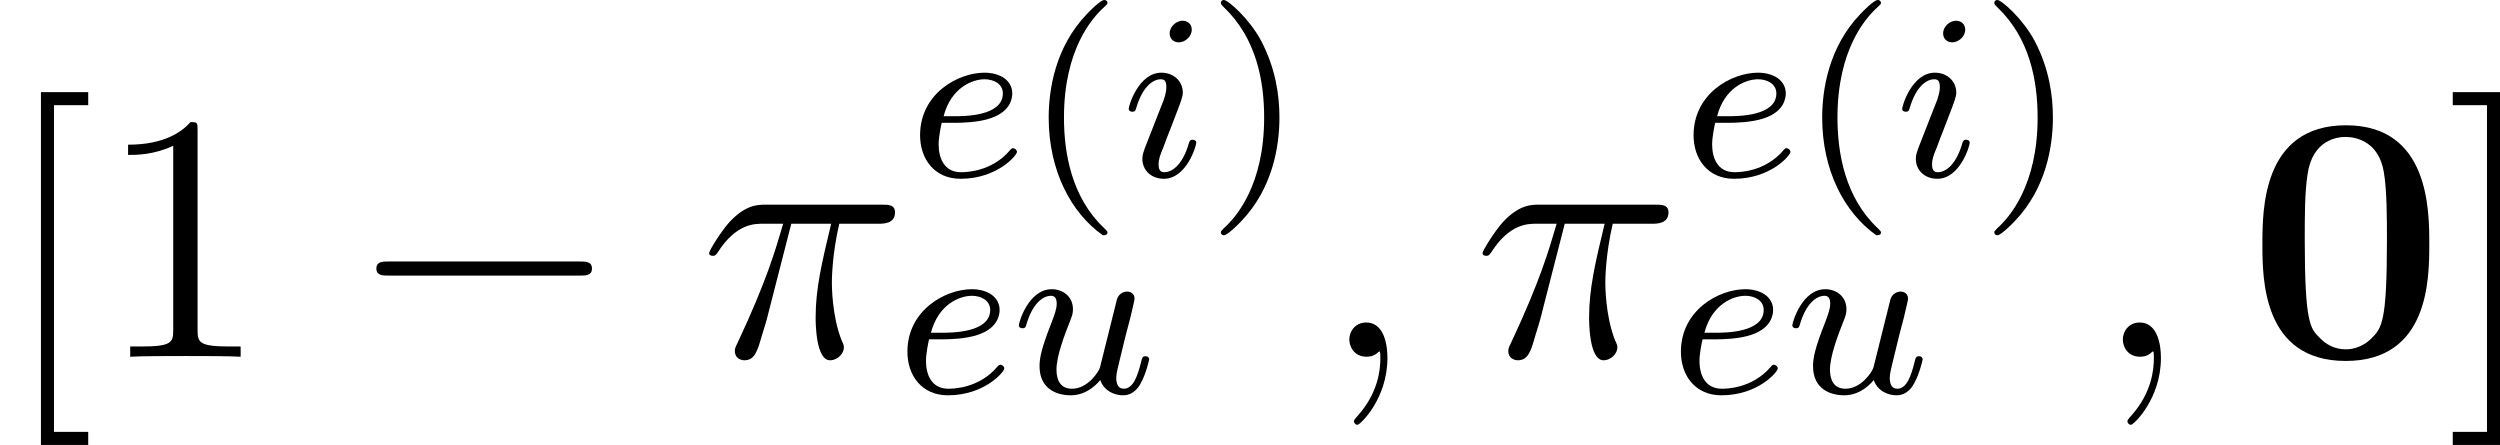
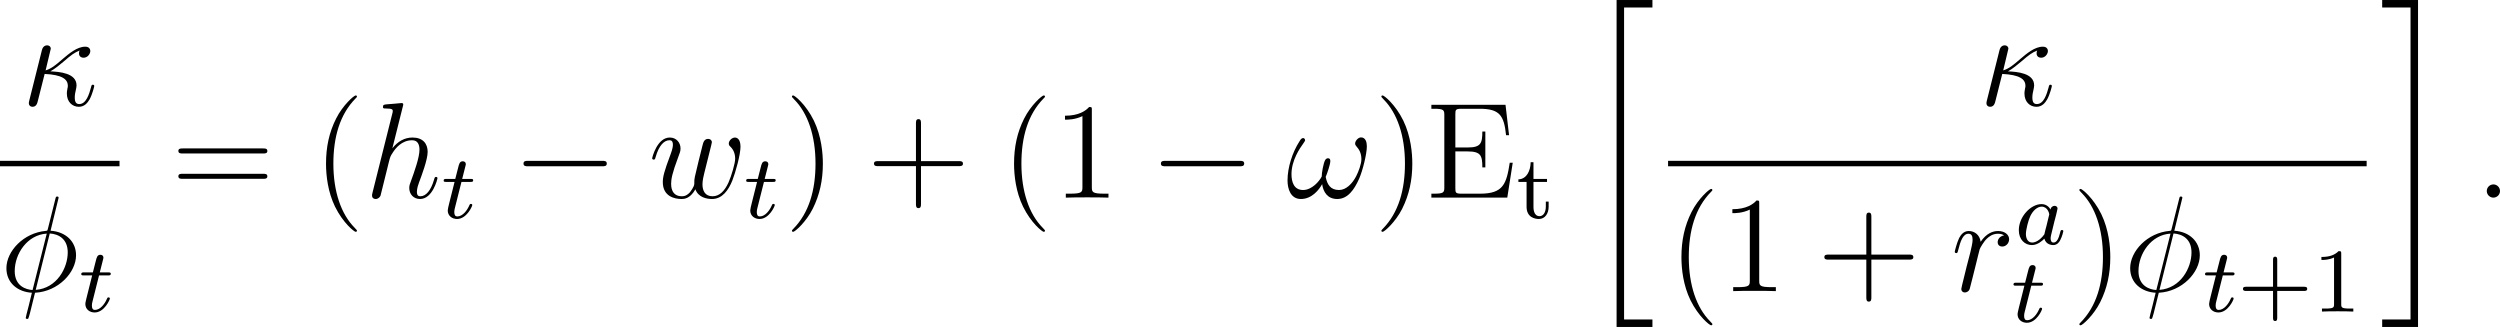
- <svg xmlns="http://www.w3.org/2000/svg" xmlns:xlink="http://www.w3.org/1999/xlink" version="1.1" width="84.713pt" height="15.077pt" viewBox="48.703 46.399 84.713 15.077">
+ <svg xmlns="http://www.w3.org/2000/svg" xmlns:xlink="http://www.w3.org/1999/xlink" version="1.1" width="219.295pt" height="28.68pt" viewBox="113.653 439.303 219.295 28.68">
  <defs>
-     <path id="g8-48" d="M6.181-3.814C6.181-4.961 6.181-7.843 3.359-7.843C.526-7.843 .526-4.973 .526-3.814C.526-2.666 .526 .143 3.347 .143S6.181-2.63 6.181-3.814ZM3.359-.251C2.977-.251 2.69-.406 2.451-.658C2.152-.956 1.961-1.148 1.961-3.957C1.961-4.794 1.961-5.559 2.056-6.181C2.224-7.364 3.084-7.448 3.347-7.448C3.73-7.448 4.471-7.269 4.639-6.265C4.746-5.655 4.746-4.686 4.746-3.957C4.746-1.136 4.567-.968 4.208-.61C3.969-.371 3.646-.251 3.359-.251Z" />
-     <path id="g16-25" d="M3.096-4.507H4.447C4.125-3.168 3.921-2.295 3.921-1.339C3.921-1.172 3.921 .12 4.411 .12C4.663 .12 4.878-.108 4.878-.311C4.878-.371 4.878-.395 4.794-.574C4.471-1.399 4.471-2.427 4.471-2.511C4.471-2.582 4.471-3.431 4.722-4.507H6.061C6.217-4.507 6.611-4.507 6.611-4.89C6.611-5.153 6.384-5.153 6.169-5.153H2.236C1.961-5.153 1.554-5.153 1.004-4.567C.693-4.22 .311-3.587 .311-3.515S.371-3.419 .442-3.419C.526-3.419 .538-3.455 .598-3.527C1.219-4.507 1.841-4.507 2.14-4.507H2.821C2.558-3.61 2.26-2.57 1.279-.478C1.184-.287 1.184-.263 1.184-.191C1.184 .06 1.399 .12 1.506 .12C1.853 .12 1.949-.191 2.092-.693C2.283-1.303 2.283-1.327 2.403-1.805L3.096-4.507Z" />
-     <path id="g16-59" d="M2.331 .048C2.331-.646 2.104-1.16 1.614-1.16C1.231-1.16 1.04-.849 1.04-.586S1.219 0 1.626 0C1.781 0 1.913-.048 2.02-.155C2.044-.179 2.056-.179 2.068-.179C2.092-.179 2.092-.012 2.092 .048C2.092 .442 2.02 1.219 1.327 1.997C1.196 2.14 1.196 2.164 1.196 2.188C1.196 2.248 1.255 2.307 1.315 2.307C1.411 2.307 2.331 1.423 2.331 .048Z" />
-     <path id="g17-40" d="M2.654 1.993C2.718 1.993 2.813 1.993 2.813 1.897C2.813 1.865 2.805 1.857 2.702 1.753C1.61 .725 1.339-.757 1.339-1.993C1.339-4.288 2.287-5.364 2.694-5.731C2.805-5.834 2.813-5.842 2.813-5.882S2.782-5.978 2.702-5.978C2.574-5.978 2.176-5.571 2.112-5.499C1.044-4.384 .821-2.949 .821-1.993C.821-.207 1.57 1.227 2.654 1.993Z" />
-     <path id="g17-41" d="M2.463-1.993C2.463-2.75 2.335-3.658 1.841-4.599C1.451-5.332 .725-5.978 .582-5.978C.502-5.978 .478-5.922 .478-5.882C.478-5.85 .478-5.834 .574-5.738C1.69-4.678 1.945-3.22 1.945-1.993C1.945 .295 .996 1.379 .59 1.745C.486 1.849 .478 1.857 .478 1.897S.502 1.993 .582 1.993C.709 1.993 1.108 1.586 1.172 1.514C2.24 .399 2.463-1.036 2.463-1.993Z" />
-     <use id="g13-0" xlink:href="#g3-0" transform="scale(1.095891)" />
-     <path id="g3-0" d="M7.189-2.509C7.375-2.509 7.571-2.509 7.571-2.727S7.375-2.945 7.189-2.945H1.287C1.102-2.945 .905-2.945 .905-2.727S1.102-2.509 1.287-2.509H7.189Z" />
-     <path id="g15-101" d="M1.602-1.817C1.777-1.817 2.375-1.825 2.798-1.977C3.491-2.216 3.515-2.694 3.515-2.813C3.515-3.26 3.092-3.515 2.574-3.515C1.674-3.515 .391-2.805 .391-1.395C.391-.582 .885 .08 1.761 .08C3.005 .08 3.674-.717 3.674-.829C3.674-.901 3.595-.956 3.547-.956S3.475-.933 3.435-.885C2.805-.143 1.913-.143 1.777-.143C1.196-.143 1.02-.638 1.02-1.084C1.02-1.323 1.092-1.682 1.124-1.817H1.602ZM1.188-2.04C1.443-3.013 2.168-3.292 2.574-3.292C2.893-3.292 3.196-3.132 3.196-2.813C3.196-2.04 1.889-2.04 1.554-2.04H1.188Z" />
-     <path id="g15-105" d="M2.375-4.973C2.375-5.149 2.248-5.276 2.064-5.276C1.857-5.276 1.626-5.085 1.626-4.846C1.626-4.67 1.753-4.543 1.937-4.543C2.144-4.543 2.375-4.734 2.375-4.973ZM1.211-2.048L.781-.948C.741-.829 .701-.733 .701-.598C.701-.207 1.004 .08 1.427 .08C2.2 .08 2.527-1.036 2.527-1.14C2.527-1.219 2.463-1.243 2.407-1.243C2.311-1.243 2.295-1.188 2.271-1.108C2.088-.47 1.761-.143 1.443-.143C1.347-.143 1.251-.183 1.251-.399C1.251-.59 1.307-.733 1.411-.98C1.49-1.196 1.57-1.411 1.658-1.626L1.905-2.271C1.977-2.455 2.072-2.702 2.072-2.837C2.072-3.236 1.753-3.515 1.347-3.515C.574-3.515 .239-2.399 .239-2.295C.239-2.224 .295-2.192 .359-2.192C.462-2.192 .47-2.24 .494-2.319C.717-3.076 1.084-3.292 1.323-3.292C1.435-3.292 1.514-3.252 1.514-3.029C1.514-2.949 1.506-2.837 1.427-2.598L1.211-2.048Z" />
-     <path id="g15-117" d="M2.989-.869C2.949-.717 2.574-.143 2.04-.143C1.65-.143 1.514-.43 1.514-.789C1.514-1.259 1.793-1.977 1.969-2.423C2.048-2.622 2.072-2.694 2.072-2.837C2.072-3.276 1.722-3.515 1.355-3.515C.566-3.515 .239-2.391 .239-2.295C.239-2.224 .295-2.192 .359-2.192C.462-2.192 .47-2.24 .494-2.319C.701-3.029 1.052-3.292 1.331-3.292C1.451-3.292 1.522-3.212 1.522-3.029S1.451-2.662 1.347-2.383C1.012-1.538 .94-1.196 .94-.909C.94-.128 1.53 .08 2 .08C2.598 .08 2.965-.399 2.997-.438C3.124-.064 3.483 .08 3.77 .08C4.144 .08 4.328-.239 4.384-.359C4.543-.646 4.655-1.108 4.655-1.14C4.655-1.188 4.623-1.243 4.527-1.243S4.415-1.203 4.368-.996C4.264-.598 4.121-.143 3.794-.143C3.61-.143 3.539-.295 3.539-.518C3.539-.654 3.61-.925 3.658-1.124S3.826-1.801 3.858-1.945L4.017-2.55C4.065-2.766 4.16-3.14 4.16-3.188C4.16-3.387 4.001-3.435 3.905-3.435C3.794-3.435 3.618-3.363 3.563-3.172L2.989-.869Z" />
-     <path id="g25-49" d="M3.443-7.663C3.443-7.938 3.443-7.95 3.204-7.95C2.917-7.627 2.319-7.185 1.088-7.185V-6.838C1.363-6.838 1.961-6.838 2.618-7.149V-.921C2.618-.49 2.582-.347 1.53-.347H1.16V0C1.482-.024 2.642-.024 3.037-.024S4.579-.024 4.902 0V-.347H4.531C3.479-.347 3.443-.49 3.443-.921V-7.663Z" />
-     <path id="g25-91" d="M2.989 2.989V2.546H1.829V-8.524H2.989V-8.966H1.387V2.989H2.989Z" />
-     <path id="g25-93" d="M1.853-8.966H.251V-8.524H1.411V2.546H.251V2.989H1.853V-8.966Z" />
+     <path id="g10-20" d="M2.989 28.202H6.133V27.545H3.646V.179H6.133V-.478H2.989V28.202Z" />
+     <path id="g10-21" d="M2.654 27.545H.167V28.202H3.312V-.478H.167V.179H2.654V27.545Z" />
+     <path id="g18-43" d="M3.475-1.809H5.818C5.93-1.809 6.105-1.809 6.105-1.993S5.93-2.176 5.818-2.176H3.475V-4.527C3.475-4.639 3.475-4.814 3.292-4.814S3.108-4.639 3.108-4.527V-2.176H.757C.646-2.176 .47-2.176 .47-1.993S.646-1.809 .757-1.809H3.108V.542C3.108 .654 3.108 .829 3.292 .829S3.475 .654 3.475 .542V-1.809Z" />
+     <path id="g18-49" d="M2.503-5.077C2.503-5.292 2.487-5.3 2.271-5.3C1.945-4.981 1.522-4.79 .765-4.79V-4.527C.98-4.527 1.411-4.527 1.873-4.742V-.654C1.873-.359 1.849-.263 1.092-.263H.813V0C1.14-.024 1.825-.024 2.184-.024S3.236-.024 3.563 0V-.263H3.284C2.527-.263 2.503-.359 2.503-.654V-5.077Z" />
+     <path id="g18-116" d="M1.482-3.172H2.67V-3.435H1.482V-4.902H1.235C1.227-4.176 .901-3.419 .159-3.395V-3.172H.877V-.996C.877-.064 1.594 .08 1.961 .08C2.495 .08 2.813-.399 2.813-.996V-1.443H2.566V-1.012C2.566-.462 2.319-.167 2.016-.167C1.482-.167 1.482-.853 1.482-.98V-3.172Z" />
+     <use id="g13-0" xlink:href="#g2-0" transform="scale(1.095891)" />
+     <path id="g2-0" d="M7.189-2.509C7.375-2.509 7.571-2.509 7.571-2.727S7.375-2.945 7.189-2.945H1.287C1.102-2.945 .905-2.945 .905-2.727S1.102-2.509 1.287-2.509H7.189Z" />
+     <path id="g26-40" d="M3.885 2.905C3.885 2.869 3.885 2.845 3.682 2.642C2.487 1.435 1.817-.538 1.817-2.977C1.817-5.296 2.379-7.293 3.766-8.703C3.885-8.811 3.885-8.835 3.885-8.871C3.885-8.942 3.826-8.966 3.778-8.966C3.622-8.966 2.642-8.106 2.056-6.934C1.447-5.727 1.172-4.447 1.172-2.977C1.172-1.913 1.339-.49 1.961 .789C2.666 2.224 3.646 3.001 3.778 3.001C3.826 3.001 3.885 2.977 3.885 2.905Z" />
+     <path id="g26-41" d="M3.371-2.977C3.371-3.885 3.252-5.368 2.582-6.755C1.877-8.189 .897-8.966 .765-8.966C.717-8.966 .658-8.942 .658-8.871C.658-8.835 .658-8.811 .861-8.608C2.056-7.4 2.726-5.428 2.726-2.989C2.726-.669 2.164 1.327 .777 2.738C.658 2.845 .658 2.869 .658 2.905C.658 2.977 .717 3.001 .765 3.001C.921 3.001 1.901 2.14 2.487 .968C3.096-.251 3.371-1.542 3.371-2.977Z" />
+     <path id="g26-43" d="M4.77-2.762H8.07C8.237-2.762 8.452-2.762 8.452-2.977C8.452-3.204 8.249-3.204 8.07-3.204H4.77V-6.504C4.77-6.671 4.77-6.886 4.555-6.886C4.328-6.886 4.328-6.683 4.328-6.504V-3.204H1.028C.861-3.204 .646-3.204 .646-2.989C.646-2.762 .849-2.762 1.028-2.762H4.328V.538C4.328 .705 4.328 .921 4.543 .921C4.77 .921 4.77 .717 4.77 .538V-2.762Z" />
+     <path id="g26-49" d="M3.443-7.663C3.443-7.938 3.443-7.95 3.204-7.95C2.917-7.627 2.319-7.185 1.088-7.185V-6.838C1.363-6.838 1.961-6.838 2.618-7.149V-.921C2.618-.49 2.582-.347 1.53-.347H1.16V0C1.482-.024 2.642-.024 3.037-.024S4.579-.024 4.902 0V-.347H4.531C3.479-.347 3.443-.49 3.443-.921V-7.663Z" />
+     <path id="g26-61" d="M8.07-3.873C8.237-3.873 8.452-3.873 8.452-4.089C8.452-4.316 8.249-4.316 8.07-4.316H1.028C.861-4.316 .646-4.316 .646-4.101C.646-3.873 .849-3.873 1.028-3.873H8.07ZM8.07-1.65C8.237-1.65 8.452-1.65 8.452-1.865C8.452-2.092 8.249-2.092 8.07-2.092H1.028C.861-2.092 .646-2.092 .646-1.877C.646-1.65 .849-1.65 1.028-1.65H8.07Z" />
+     <path id="g26-69" d="M7.627-3.061H7.364C7.077-1.196 6.791-.347 4.77-.347H3.144C2.618-.347 2.594-.43 2.594-.825V-4.053H3.682C4.83-4.053 4.961-3.682 4.961-2.654H5.224V-5.798H4.961C4.961-4.77 4.83-4.4 3.682-4.4H2.594V-7.317C2.594-7.711 2.618-7.795 3.144-7.795H4.734C6.492-7.795 6.862-7.197 7.042-5.475H7.305L6.994-8.141H.49V-7.795H.729C1.59-7.795 1.626-7.675 1.626-7.233V-.909C1.626-.466 1.59-.347 .729-.347H.49V0H7.149L7.627-3.061Z" />
+     <path id="g15-97" d="M3.124-3.037C3.053-3.172 2.821-3.515 2.335-3.515C1.387-3.515 .343-2.407 .343-1.227C.343-.399 .877 .08 1.49 .08C2 .08 2.439-.327 2.582-.486C2.726 .064 3.268 .08 3.363 .08C3.73 .08 3.913-.223 3.977-.359C4.136-.646 4.248-1.108 4.248-1.14C4.248-1.188 4.216-1.243 4.121-1.243S4.009-1.196 3.961-.996C3.85-.558 3.698-.143 3.387-.143C3.204-.143 3.132-.295 3.132-.518C3.132-.654 3.204-.925 3.252-1.124S3.419-1.801 3.451-1.945L3.61-2.55C3.65-2.742 3.738-3.076 3.738-3.116C3.738-3.3 3.587-3.363 3.483-3.363C3.363-3.363 3.164-3.284 3.124-3.037ZM2.582-.861C2.184-.311 1.769-.143 1.514-.143C1.148-.143 .964-.478 .964-.893C.964-1.267 1.18-2.12 1.355-2.471C1.586-2.957 1.977-3.292 2.343-3.292C2.861-3.292 3.013-2.71 3.013-2.614C3.013-2.582 2.813-1.801 2.766-1.594C2.662-1.219 2.662-1.203 2.582-.861Z" />
+     <path id="g15-116" d="M1.761-3.172H2.542C2.694-3.172 2.79-3.172 2.79-3.324C2.79-3.435 2.686-3.435 2.55-3.435H1.825L2.112-4.567C2.144-4.686 2.144-4.726 2.144-4.734C2.144-4.902 2.016-4.981 1.881-4.981C1.61-4.981 1.554-4.766 1.467-4.407L1.219-3.435H.454C.303-3.435 .199-3.435 .199-3.284C.199-3.172 .303-3.172 .438-3.172H1.156L.677-1.259C.63-1.06 .558-.781 .558-.669C.558-.191 .948 .08 1.371 .08C2.224 .08 2.71-1.044 2.71-1.14C2.71-1.227 2.638-1.243 2.59-1.243C2.503-1.243 2.495-1.211 2.439-1.092C2.279-.709 1.881-.143 1.395-.143C1.227-.143 1.132-.255 1.132-.518C1.132-.669 1.156-.757 1.18-.861L1.761-3.172Z" />
+     <path id="g16-20" d="M2.546-2.989C2.941-3.204 3.383-3.575 3.682-3.826C4.4-4.447 4.663-4.639 5.117-4.818C5.069-4.746 5.057-4.651 5.057-4.567C5.057-4.244 5.332-4.184 5.452-4.184C5.834-4.184 6.049-4.543 6.049-4.77C6.049-4.842 6.025-5.153 5.607-5.153C4.89-5.153 4.184-4.543 3.658-4.101C2.965-3.491 2.618-3.228 2.128-3.072L2.582-4.973C2.582-5.165 2.427-5.272 2.271-5.272C2.164-5.272 1.901-5.236 1.805-4.854L.693-.418C.658-.275 .658-.251 .658-.179C.658-.012 .789 .12 .968 .12C1.327 .12 1.399-.191 1.459-.442C1.53-.693 2.02-2.69 2.044-2.762C3.563-2.69 4.077-2.307 4.077-1.722C4.077-1.638 4.077-1.602 4.041-1.47C3.993-1.243 3.993-1.112 3.993-1.04C3.993-.323 4.459 .12 5.045 .12C5.535 .12 5.81-.227 5.99-.538C6.241-1.004 6.396-1.662 6.396-1.71C6.396-1.769 6.348-1.817 6.276-1.817C6.169-1.817 6.157-1.769 6.109-1.578C5.954-1.004 5.691-.12 5.081-.12C4.818-.12 4.686-.275 4.686-.693C4.686-.921 4.734-1.184 4.782-1.363C4.806-1.482 4.842-1.626 4.842-1.757C4.842-2.845 3.335-2.953 2.546-2.989Z" />
+     <path id="g16-30" d="M5.141-8.189C5.141-8.297 5.057-8.297 5.021-8.297C4.914-8.297 4.902-8.273 4.854-8.07L4.208-5.499C4.172-5.344 4.16-5.332 4.148-5.32C4.136-5.296 4.053-5.284 4.029-5.284C2.068-5.117 .562-3.503 .562-2.008C.562-.717 1.554 .072 2.798 .143C2.702 .514 2.618 .897 2.523 1.267C2.355 1.901 2.26 2.295 2.26 2.343C2.26 2.367 2.26 2.439 2.379 2.439C2.415 2.439 2.463 2.439 2.487 2.391C2.511 2.367 2.582 2.08 2.63 1.925L3.072 .143C5.117 .036 6.671-1.638 6.671-3.144C6.671-4.352 5.762-5.212 4.435-5.296L5.141-8.189ZM4.364-5.057C5.153-5.009 5.942-4.567 5.942-3.395C5.942-2.044 4.997-.251 3.132-.108L4.364-5.057ZM2.857-.096C2.271-.132 1.291-.442 1.291-1.757C1.291-3.264 2.379-4.937 4.101-5.045L2.857-.096Z" />
+     <path id="g16-33" d="M7.101-4.495C7.101-4.842 7.006-5.284 6.587-5.284C6.348-5.284 6.073-4.985 6.073-4.746C6.073-4.639 6.121-4.567 6.217-4.459C6.396-4.256 6.623-3.933 6.623-3.371C6.623-2.941 6.36-2.26 6.169-1.889C5.834-1.231 5.284-.669 4.663-.669C3.909-.669 3.622-1.148 3.491-1.817C3.622-2.128 3.897-2.905 3.897-3.216C3.897-3.347 3.85-3.455 3.694-3.455C3.61-3.455 3.515-3.407 3.455-3.312C3.288-3.049 3.132-2.104 3.144-1.853C2.917-1.411 2.271-.669 1.506-.669C.705-.669 .49-1.375 .49-2.056C.49-3.3 1.267-4.388 1.482-4.686C1.602-4.866 1.686-4.985 1.686-5.009C1.686-5.093 1.638-5.224 1.53-5.224C1.339-5.224 1.279-5.069 1.184-4.926C.574-3.981 .143-2.654 .143-1.506C.143-.765 .418 .12 1.315 .12C2.307 .12 2.929-.729 3.18-1.184C3.276-.514 3.634 .12 4.507 .12C5.416 .12 5.99-.681 6.42-1.65C6.731-2.343 7.101-3.838 7.101-4.495Z" />
+     <path id="g16-58" d="M2.2-.574C2.2-.921 1.913-1.16 1.626-1.16C1.279-1.16 1.04-.873 1.04-.586C1.04-.239 1.327 0 1.614 0C1.961 0 2.2-.287 2.2-.574Z" />
+     <path id="g16-104" d="M3.359-7.998C3.371-8.046 3.395-8.118 3.395-8.177C3.395-8.297 3.276-8.297 3.252-8.297C3.24-8.297 2.654-8.249 2.594-8.237C2.391-8.225 2.212-8.201 1.997-8.189C1.698-8.165 1.614-8.153 1.614-7.938C1.614-7.819 1.71-7.819 1.877-7.819C2.463-7.819 2.475-7.711 2.475-7.592C2.475-7.52 2.451-7.424 2.439-7.388L.705-.466C.658-.287 .658-.263 .658-.191C.658 .072 .861 .12 .98 .12C1.184 .12 1.339-.036 1.399-.167L1.937-2.331C1.997-2.594 2.068-2.845 2.128-3.108C2.26-3.61 2.26-3.622 2.487-3.969S3.252-5.033 4.172-5.033C4.651-5.033 4.818-4.674 4.818-4.196C4.818-3.527 4.352-2.224 4.089-1.506C3.981-1.219 3.921-1.064 3.921-.849C3.921-.311 4.292 .12 4.866 .12C5.978 .12 6.396-1.638 6.396-1.71C6.396-1.769 6.348-1.817 6.276-1.817C6.169-1.817 6.157-1.781 6.097-1.578C5.822-.622 5.38-.12 4.902-.12C4.782-.12 4.591-.132 4.591-.514C4.591-.825 4.734-1.207 4.782-1.339C4.997-1.913 5.535-3.324 5.535-4.017C5.535-4.734 5.117-5.272 4.208-5.272C3.527-5.272 2.929-4.949 2.439-4.328L3.359-7.998Z" />
+     <path id="g16-114" d="M4.651-4.89C4.28-4.818 4.089-4.555 4.089-4.292C4.089-4.005 4.316-3.909 4.483-3.909C4.818-3.909 5.093-4.196 5.093-4.555C5.093-4.937 4.722-5.272 4.125-5.272C3.646-5.272 3.096-5.057 2.594-4.328C2.511-4.961 2.032-5.272 1.554-5.272C1.088-5.272 .849-4.914 .705-4.651C.502-4.22 .323-3.503 .323-3.443C.323-3.395 .371-3.335 .454-3.335C.55-3.335 .562-3.347 .634-3.622C.813-4.34 1.04-5.033 1.518-5.033C1.805-5.033 1.889-4.83 1.889-4.483C1.889-4.22 1.769-3.754 1.686-3.383L1.351-2.092C1.303-1.865 1.172-1.327 1.112-1.112C1.028-.801 .897-.239 .897-.179C.897-.012 1.028 .12 1.207 .12C1.339 .12 1.566 .036 1.638-.203C1.674-.299 2.116-2.104 2.188-2.379C2.248-2.642 2.319-2.893 2.379-3.156C2.427-3.324 2.475-3.515 2.511-3.67C2.546-3.778 2.869-4.364 3.168-4.627C3.312-4.758 3.622-5.033 4.113-5.033C4.304-5.033 4.495-4.997 4.651-4.89Z" />
+     <path id="g16-119" d="M4.113-.729C4.376-.012 5.117 .12 5.571 .12C6.48 .12 7.018-.669 7.352-1.494C7.627-2.188 8.07-3.766 8.07-4.471C8.07-5.2 7.699-5.272 7.592-5.272C7.305-5.272 7.042-4.985 7.042-4.746C7.042-4.603 7.125-4.519 7.185-4.471C7.293-4.364 7.603-4.041 7.603-3.419C7.603-3.013 7.269-1.889 7.018-1.327C6.683-.598 6.241-.12 5.619-.12C4.949-.12 4.734-.622 4.734-1.172C4.734-1.518 4.842-1.937 4.89-2.14L5.392-4.148C5.452-4.388 5.559-4.806 5.559-4.854C5.559-5.033 5.416-5.153 5.236-5.153C4.89-5.153 4.806-4.854 4.734-4.567C4.615-4.101 4.113-2.08 4.065-1.817C4.017-1.614 4.017-1.482 4.017-1.219C4.017-.933 3.634-.478 3.622-.454C3.491-.323 3.3-.12 2.929-.12C1.985-.12 1.985-1.016 1.985-1.219C1.985-1.602 2.068-2.128 2.606-3.551C2.75-3.921 2.809-4.077 2.809-4.316C2.809-4.818 2.451-5.272 1.865-5.272C.765-5.272 .323-3.539 .323-3.443C.323-3.395 .371-3.335 .454-3.335C.562-3.335 .574-3.383 .622-3.551C.921-4.603 1.387-5.033 1.829-5.033C1.949-5.033 2.14-5.021 2.14-4.639C2.14-4.579 2.14-4.328 1.937-3.802C1.375-2.307 1.255-1.817 1.255-1.363C1.255-.108 2.283 .12 2.893 .12C3.096 .12 3.634 .12 4.113-.729Z" />
  </defs>
  <g id="page1">
-     <use x="48.703" y="58.487" xlink:href="#g25-91" />
-     <use x="51.955" y="58.487" xlink:href="#g25-49" />
-     <use x="60.465" y="58.487" xlink:href="#g13-0" />
-     <use x="72.42" y="58.487" xlink:href="#g16-25" />
-     <use x="79.489" y="52.377" xlink:href="#g15-101" />
-     <use x="83.417" y="52.377" xlink:href="#g17-40" />
-     <use x="86.711" y="52.377" xlink:href="#g15-105" />
-     <use x="89.594" y="52.377" xlink:href="#g17-41" />
-     <use x="79.06" y="59.714" xlink:href="#g15-101" />
-     <use x="82.988" y="59.714" xlink:href="#g15-117" />
-     <use x="93.385" y="58.487" xlink:href="#g16-59" />
-     <use x="98.629" y="58.487" xlink:href="#g16-25" />
-     <use x="105.699" y="52.377" xlink:href="#g15-101" />
-     <use x="109.627" y="52.377" xlink:href="#g17-40" />
-     <use x="112.92" y="52.377" xlink:href="#g15-105" />
-     <use x="115.803" y="52.377" xlink:href="#g17-41" />
-     <use x="105.27" y="59.714" xlink:href="#g15-101" />
-     <use x="109.198" y="59.714" xlink:href="#g15-117" />
-     <use x="119.595" y="58.487" xlink:href="#g16-59" />
-     <use x="124.839" y="58.487" xlink:href="#g8-48" />
-     <use x="131.564" y="58.487" xlink:href="#g25-93" />
+     <use x="115.525" y="448.551" xlink:href="#g16-20" />
+     <rect x="113.653" y="453.411" height=".478" width="10.484" />
+     <use x="113.653" y="464.839" xlink:href="#g16-30" />
+     <use x="120.581" y="466.633" xlink:href="#g15-116" />
+     <use x="128.653" y="456.639" xlink:href="#g26-61" />
+     <use x="141.079" y="456.639" xlink:href="#g26-40" />
+     <use x="145.631" y="456.639" xlink:href="#g16-104" />
+     <use x="152.37" y="458.432" xlink:href="#g15-116" />
+     <use x="158.582" y="456.639" xlink:href="#g13-0" />
+     <use x="170.538" y="456.639" xlink:href="#g16-119" />
+     <use x="178.905" y="458.432" xlink:href="#g15-116" />
+     <use x="182.462" y="456.639" xlink:href="#g26-41" />
+     <use x="189.671" y="456.639" xlink:href="#g26-43" />
+     <use x="201.432" y="456.639" xlink:href="#g26-40" />
+     <use x="205.984" y="456.639" xlink:href="#g26-49" />
+     <use x="214.494" y="456.639" xlink:href="#g13-0" />
+     <use x="226.449" y="456.639" xlink:href="#g16-33" />
+     <use x="234.167" y="456.639" xlink:href="#g26-41" />
+     <use x="238.72" y="456.639" xlink:href="#g26-69" />
+     <use x="246.684" y="458.432" xlink:href="#g18-116" />
+     <use x="252.468" y="439.782" xlink:href="#g10-20" />
+     <use x="287.242" y="448.551" xlink:href="#g16-20" />
+     <rect x="259.973" y="453.411" height=".478" width="61.277" />
+     <use x="259.973" y="464.839" xlink:href="#g26-40" />
+     <use x="264.525" y="464.839" xlink:href="#g26-49" />
+     <use x="273.035" y="464.839" xlink:href="#g26-43" />
+     <use x="284.796" y="464.839" xlink:href="#g16-114" />
+     <use x="290.397" y="460.721" xlink:href="#g15-97" />
+     <use x="290.072" y="467.536" xlink:href="#g15-116" />
+     <use x="295.393" y="464.839" xlink:href="#g26-41" />
+     <use x="299.945" y="464.839" xlink:href="#g16-30" />
+     <use x="306.873" y="466.633" xlink:href="#g15-116" />
+     <use x="309.931" y="466.633" xlink:href="#g18-43" />
+     <use x="316.518" y="466.633" xlink:href="#g18-49" />
+     <use x="322.446" y="439.782" xlink:href="#g10-21" />
+     <use x="330.748" y="456.639" xlink:href="#g16-58" />
  </g>
</svg>
